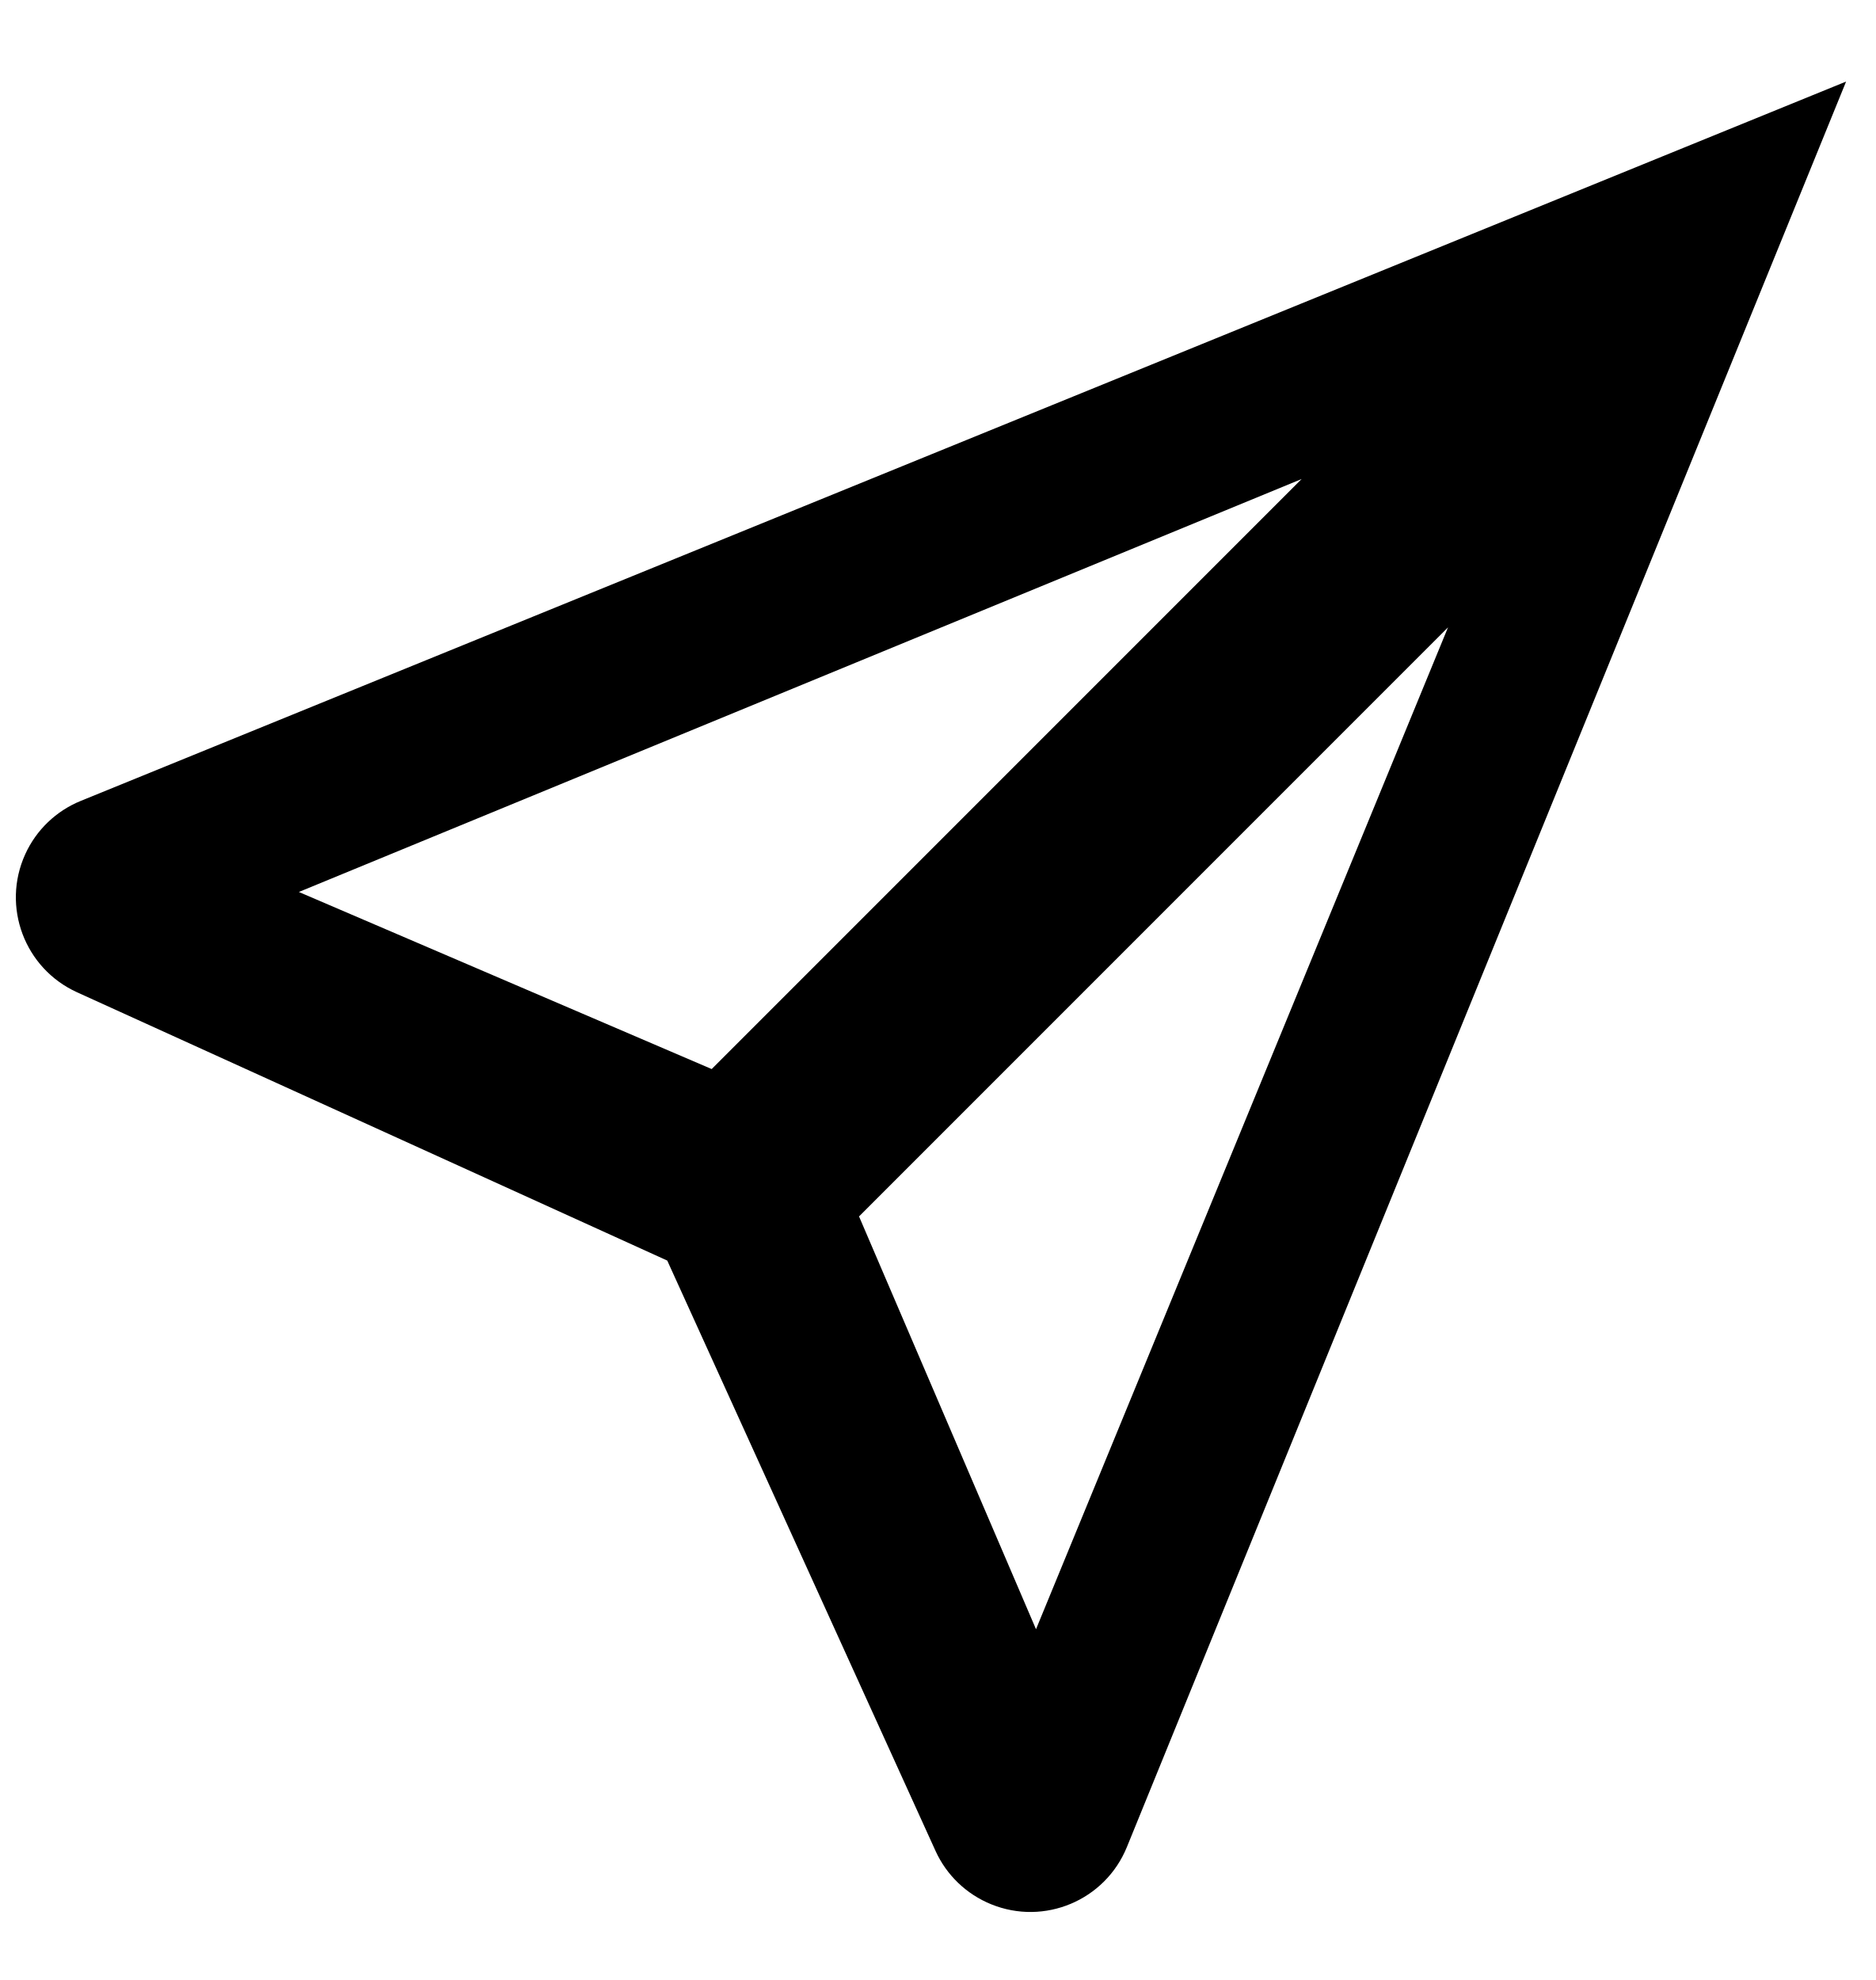
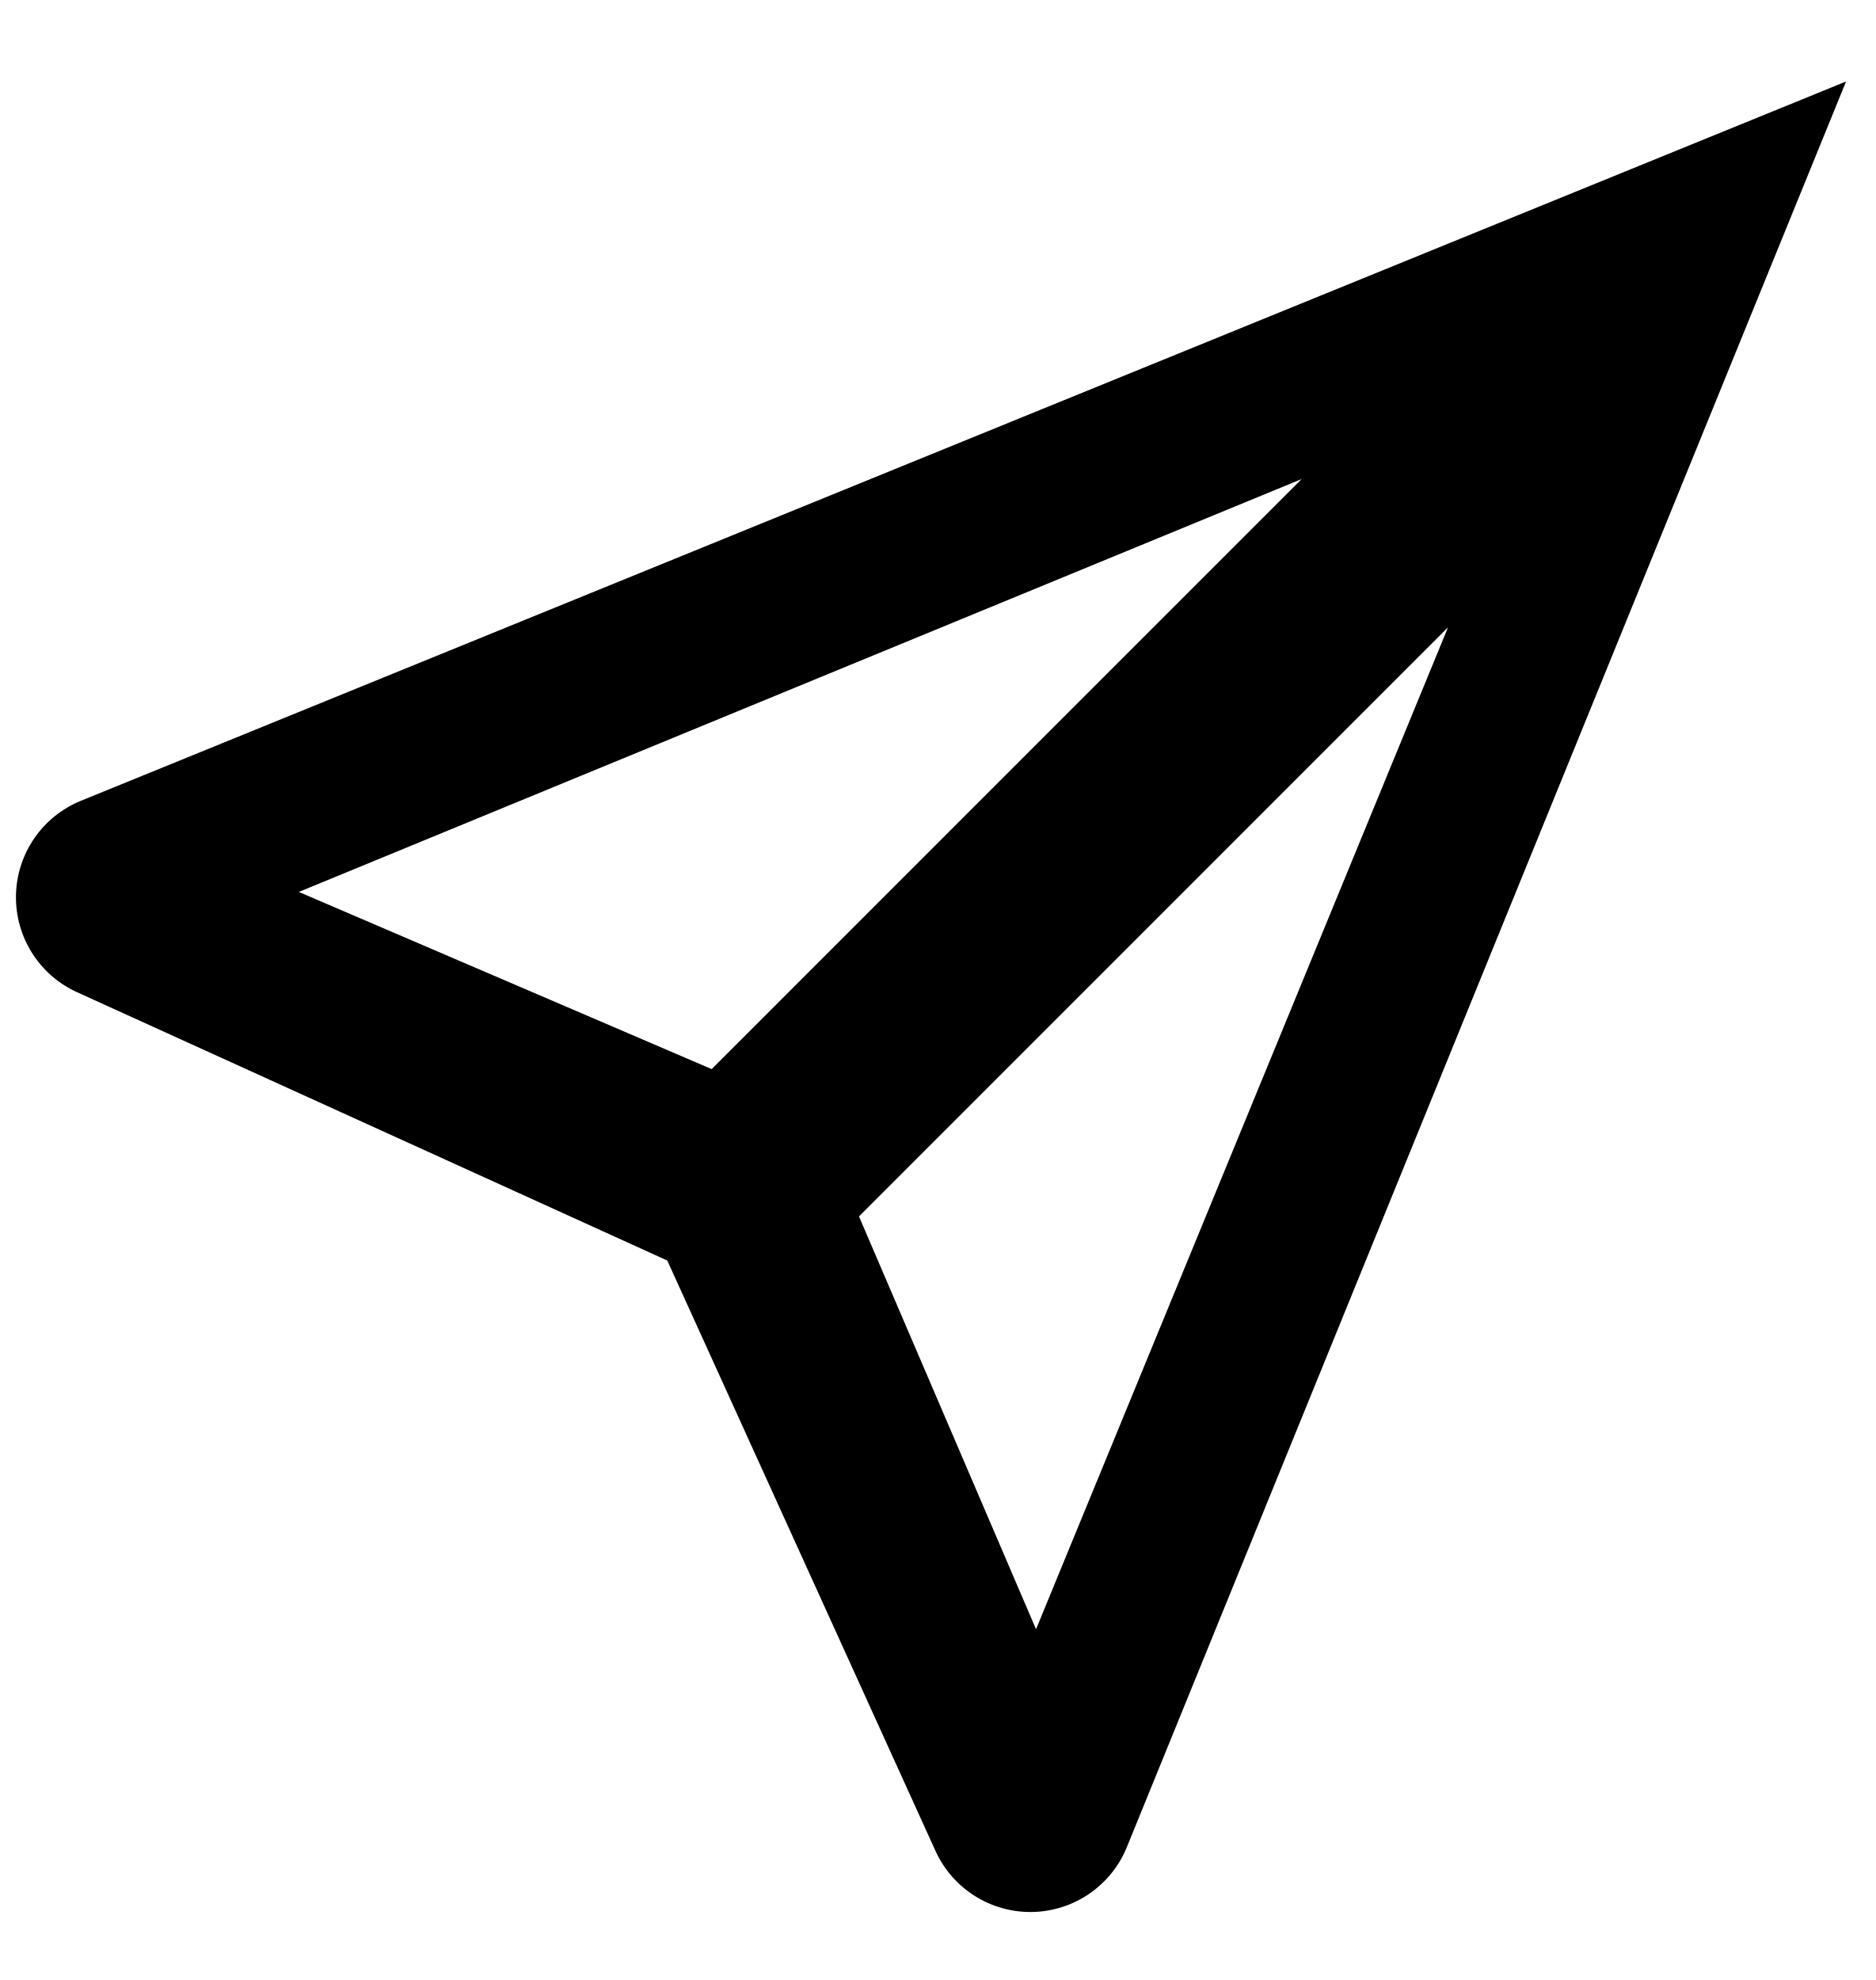
- <svg xmlns="http://www.w3.org/2000/svg" width="18px" height="19px" viewBox="0 0 18 19" version="1.1">
-   <g id="ASSETIT-+-tekstityylit" stroke="none" stroke-width="1" fill="none" fill-rule="evenodd">
-     <g id="koulutusvienti" transform="translate(-2, -5)" fill="#000000" fill-rule="nonzero">
-       <g id="Mask" transform="translate(12.99994, 12.50015) rotate(45) translate(-12.99994, -12.50015) translate(4.99994, 3.000146)">
-         <path d="M8,0 L15.099,16.861 C15.313,17.37 15.074,17.956 14.565,18.17 C14.33,18.269 14.065,18.275 13.826,18.185 L8,16 L2.174,18.185 C1.656,18.379 1.08,18.117 0.886,17.6 C0.796,17.36 0.802,17.096 0.901,16.861 L8,0 Z M7.002,6.392 L2.999,15.999 L7.002,14.399 L7.002,6.392 Z M9.002,6.405 L9.002,14.399 L13.004,15.999 L9.002,6.405 Z" id="path-1" />
-       </g>
-     </g>
-   </g>
+ <svg xmlns="http://www.w3.org/2000/svg" width="18" height="19">
+   <path d="M17.717.782l-6.902 16.942a1 1 0 01-1.837.037l-2.574-5.665L.739 9.521a1 1 0 01.036-1.836L17.717.782zm-5.225 3.815L2.868 8.559l3.962 1.7 5.662-5.662zm1.405 1.423l-5.653 5.653 1.699 3.961 3.954-9.614z" />
</svg>
